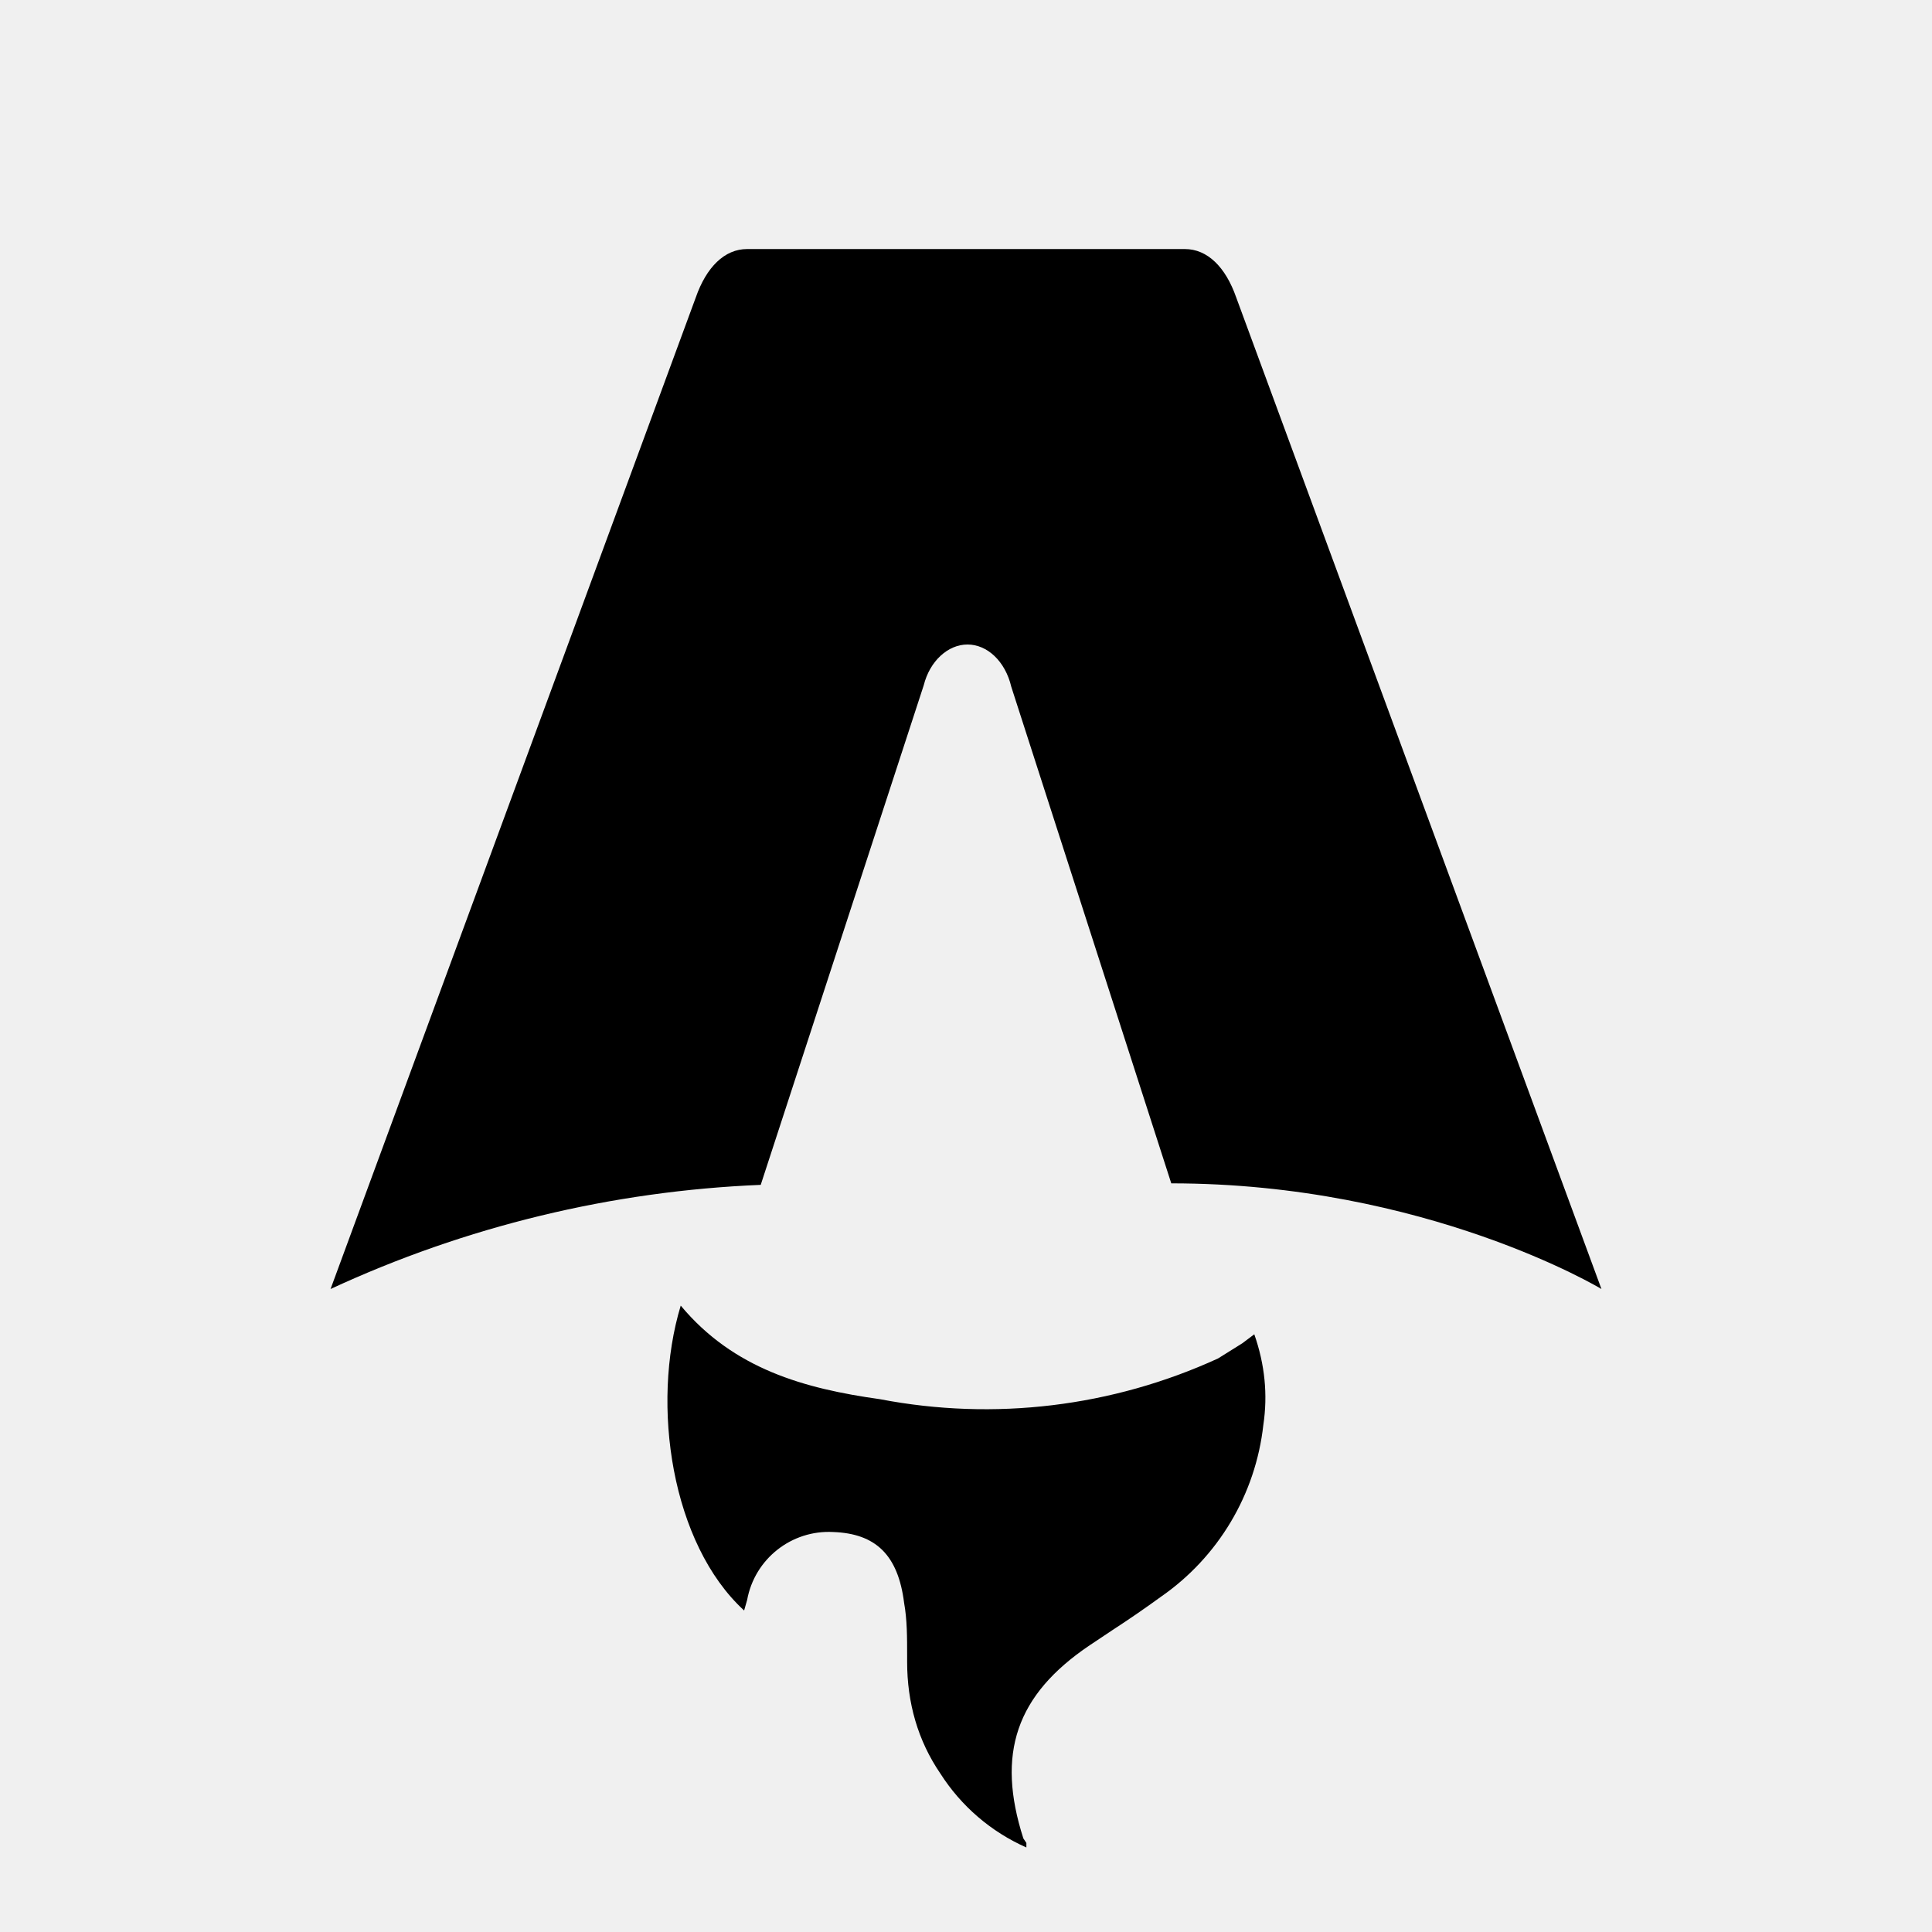
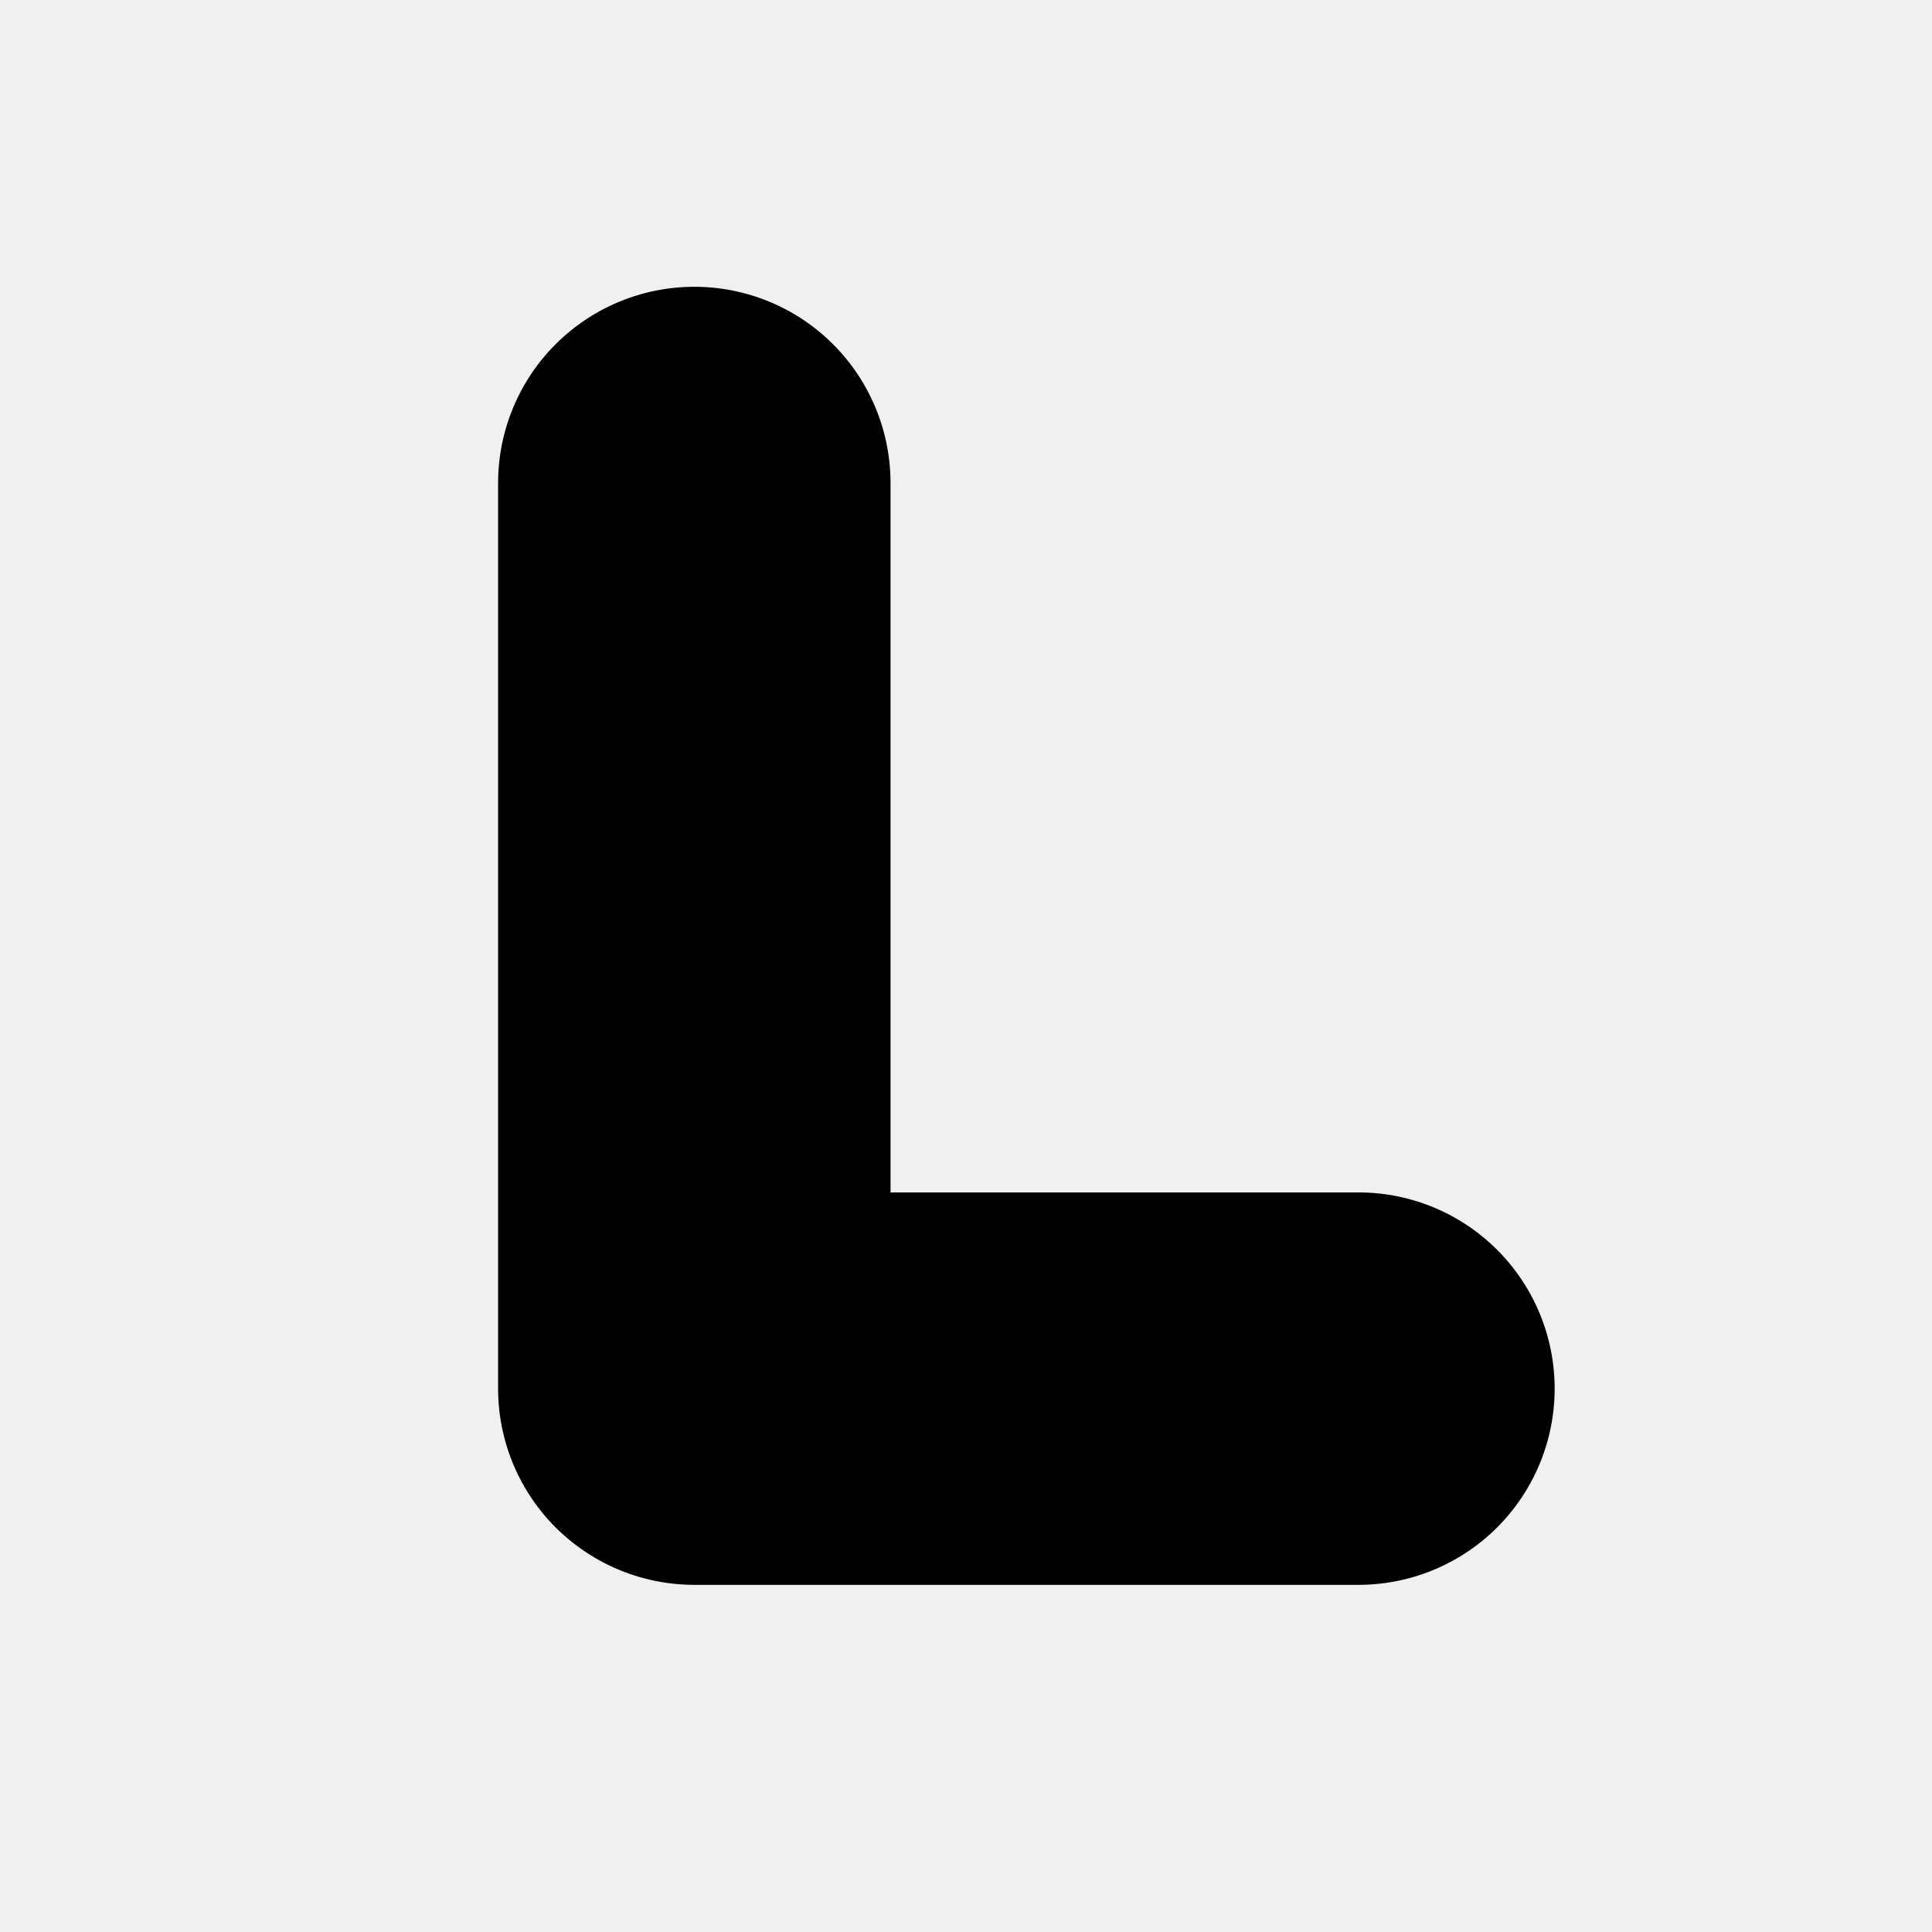
- <svg xmlns="http://www.w3.org/2000/svg" fill="none" viewBox="0 0 128 128">
-   <path d="M50.4 78.5a75.1 75.1 0 0 0-28.5 6.9l24.2-65.7c.7-2 1.9-3.2 3.4-3.2h29c1.5 0 2.7 1.2 3.4 3.2l24.2 65.7s-11.6-7-28.5-7L67 45.5c-.4-1.7-1.6-2.8-2.9-2.8-1.3 0-2.5 1.1-2.9 2.7L50.4 78.5Zm-1.1 28.2Zm-4.2-20.2c-2 6.6-.6 15.8 4.2 20.2a17.5 17.5 0 0 1 .2-.7 5.5 5.5 0 0 1 5.7-4.5c2.8.1 4.3 1.5 4.7 4.7.2 1.1.2 2.3.2 3.5v.4c0 2.7.7 5.2 2.2 7.4a13 13 0 0 0 5.7 4.9v-.3l-.2-.3c-1.8-5.6-.5-9.5 4.4-12.8l1.5-1a73 73 0 0 0 3.2-2.2 16 16 0 0 0 6.8-11.4c.3-2 .1-4-.6-6l-.8.6-1.6 1a37 37 0 0 1-22.4 2.7c-5-.7-9.7-2-13.2-6.2Z" />
+ <svg xmlns="http://www.w3.org/2000/svg" viewBox="0 0 64 64">
+   <path d="M23 16v30h22" fill="none" stroke="#000" stroke-width="13" stroke-linecap="round" stroke-linejoin="round" />
  <style>
-         path { fill: #000; }
-         @media (prefers-color-scheme: dark) {
-             path { fill: #FFF; }
-         }
-     </style>
+     path { stroke: #000; }
+     @media (prefers-color-scheme: dark) {
+       path { stroke: #FFF; }
+     }
+   </style>
</svg>
